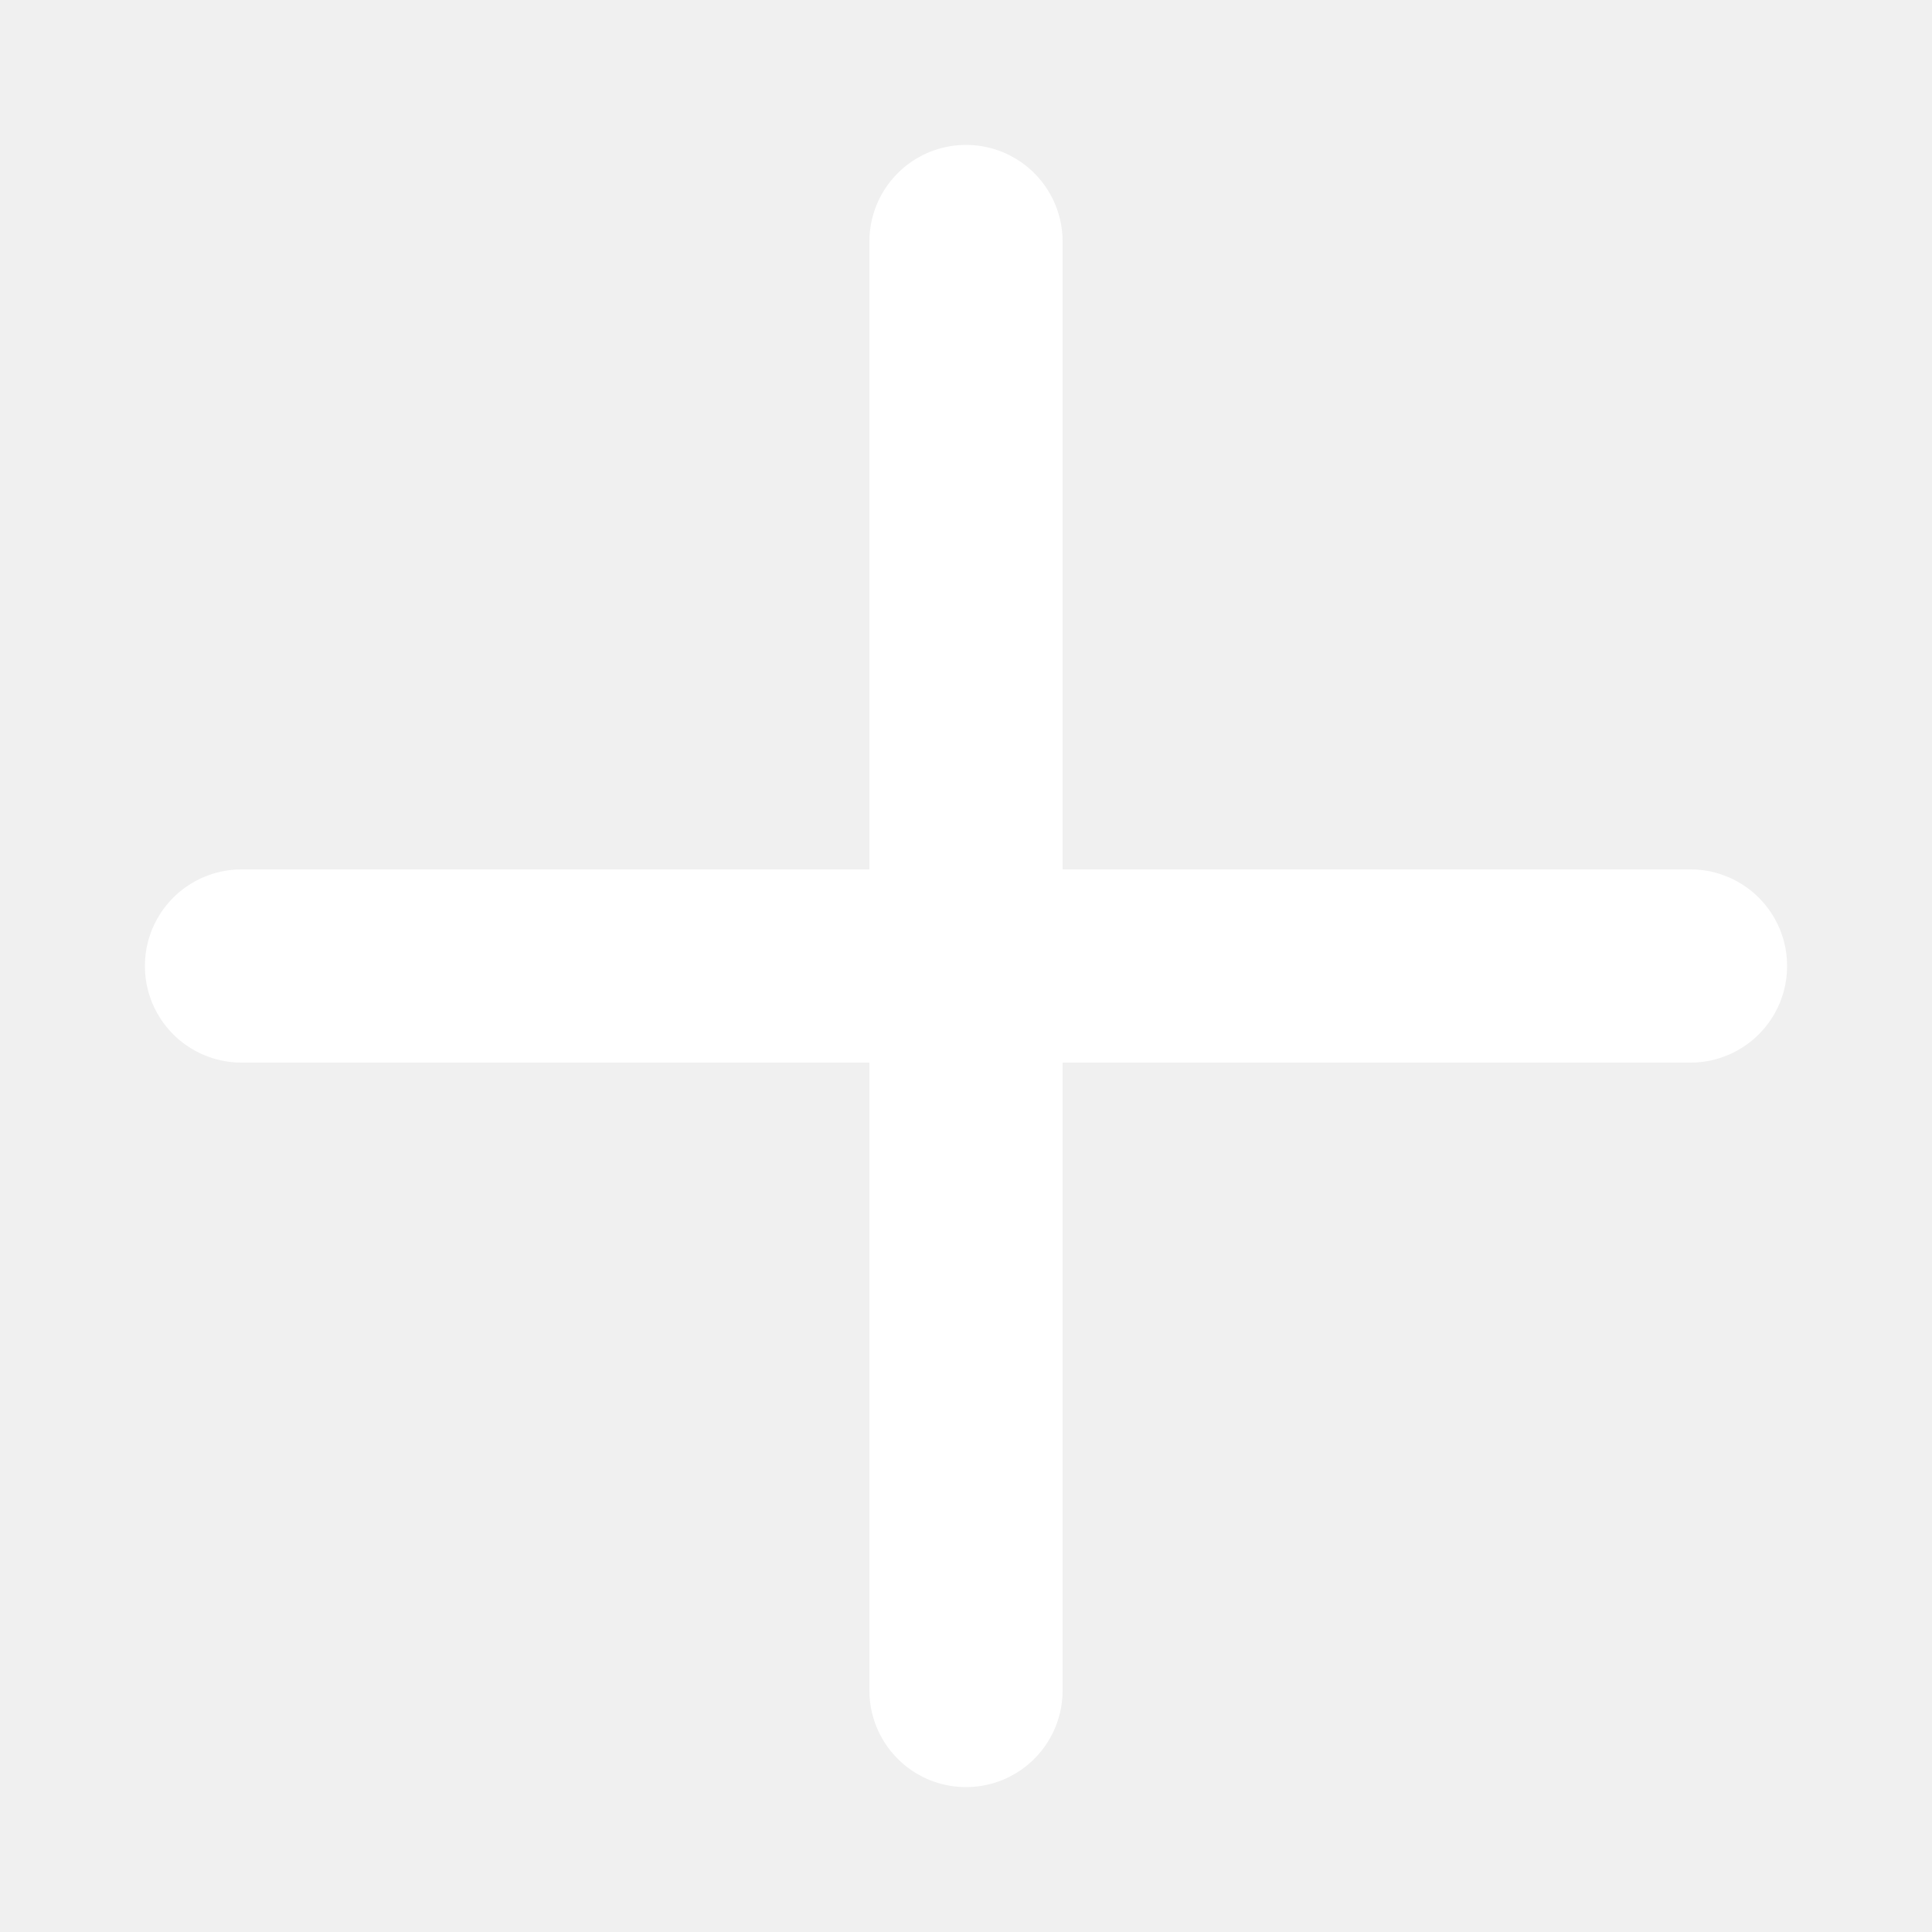
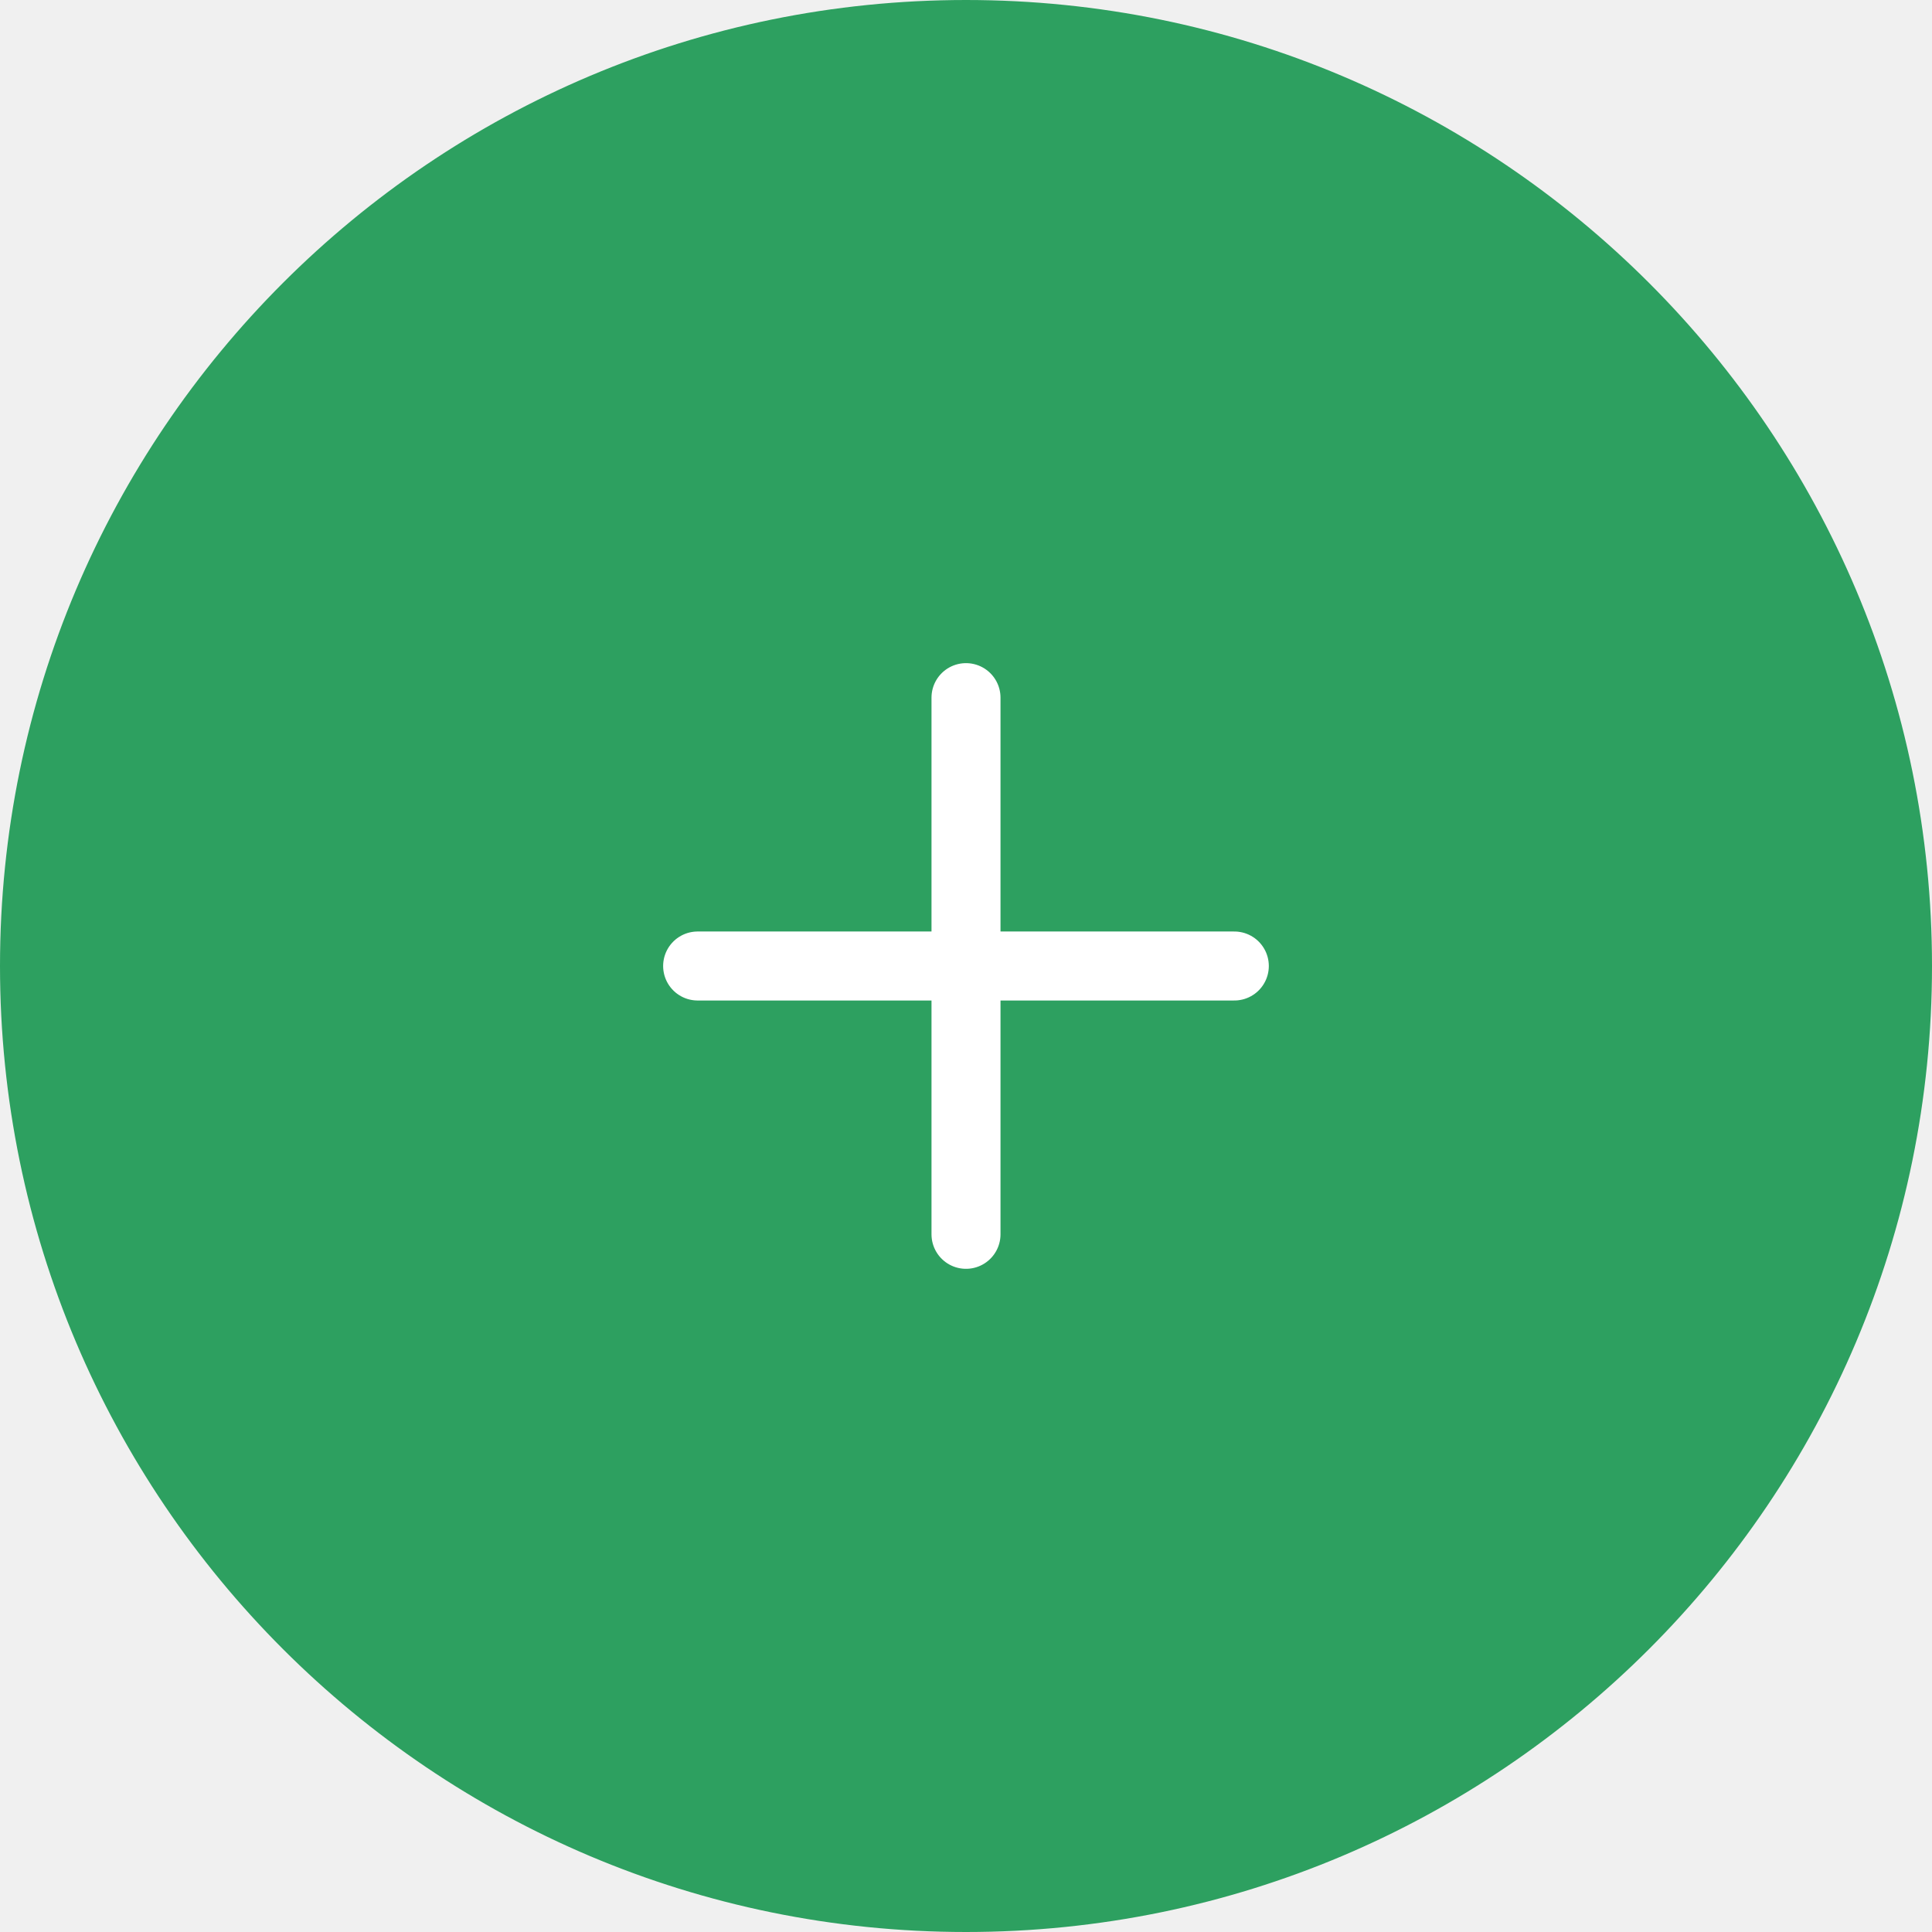
- <svg xmlns="http://www.w3.org/2000/svg" width="20" height="20" viewBox="0 0 20 20" fill="none">
-   <path d="M10 2.5V17.5" stroke="white" stroke-width="2" stroke-linecap="round" stroke-linejoin="round" />
-   <path d="M2.5 10H17.5" stroke="white" stroke-width="2" stroke-linecap="round" stroke-linejoin="round" />
+ <svg xmlns="http://www.w3.org/2000/svg" width="42" height="42" viewBox="0 0 42 42" fill="none">
+   <rect x="0.525" y="0.525" width="40.95" height="40.95" rx="20.475" fill="#2DA060" stroke="#2DA060" stroke-width="1.05" />
+   <path d="M21 15.166V26.833" stroke="white" stroke-width="1.5" stroke-linecap="round" stroke-linejoin="round" />
+   <path d="M15.166 21H26.833" stroke="white" stroke-width="1.5" stroke-linecap="round" stroke-linejoin="round" />
</svg>
